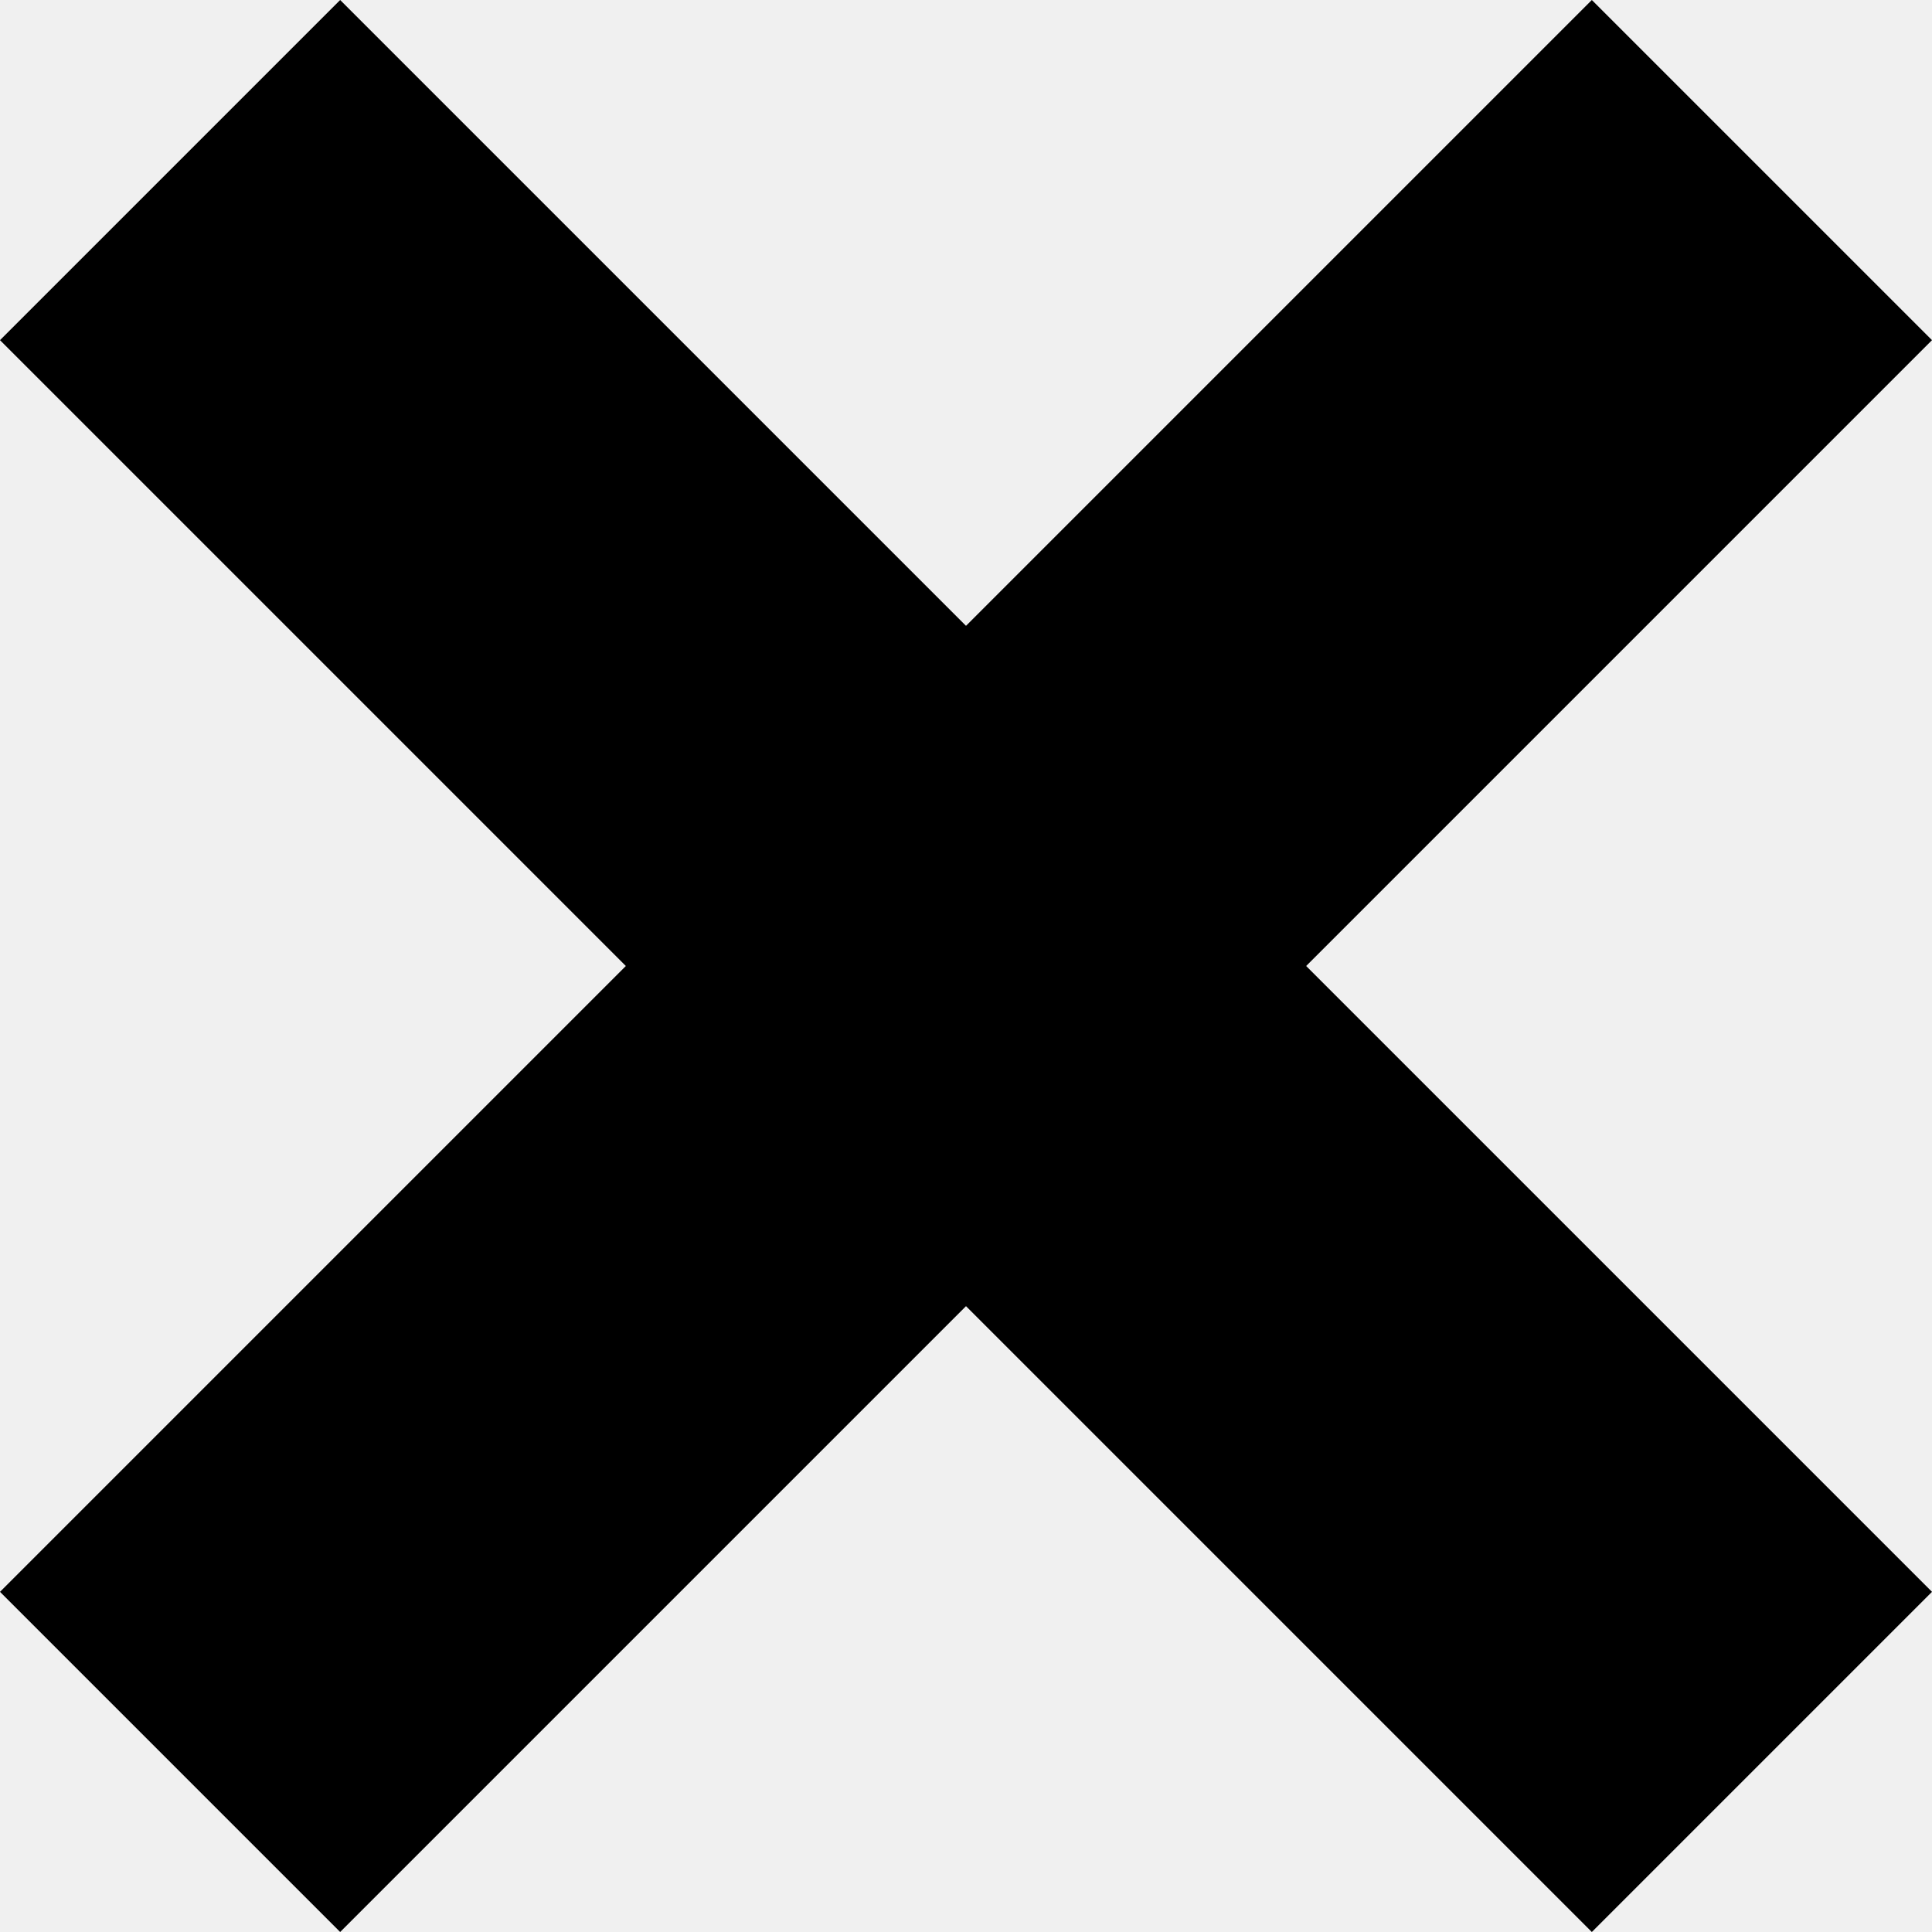
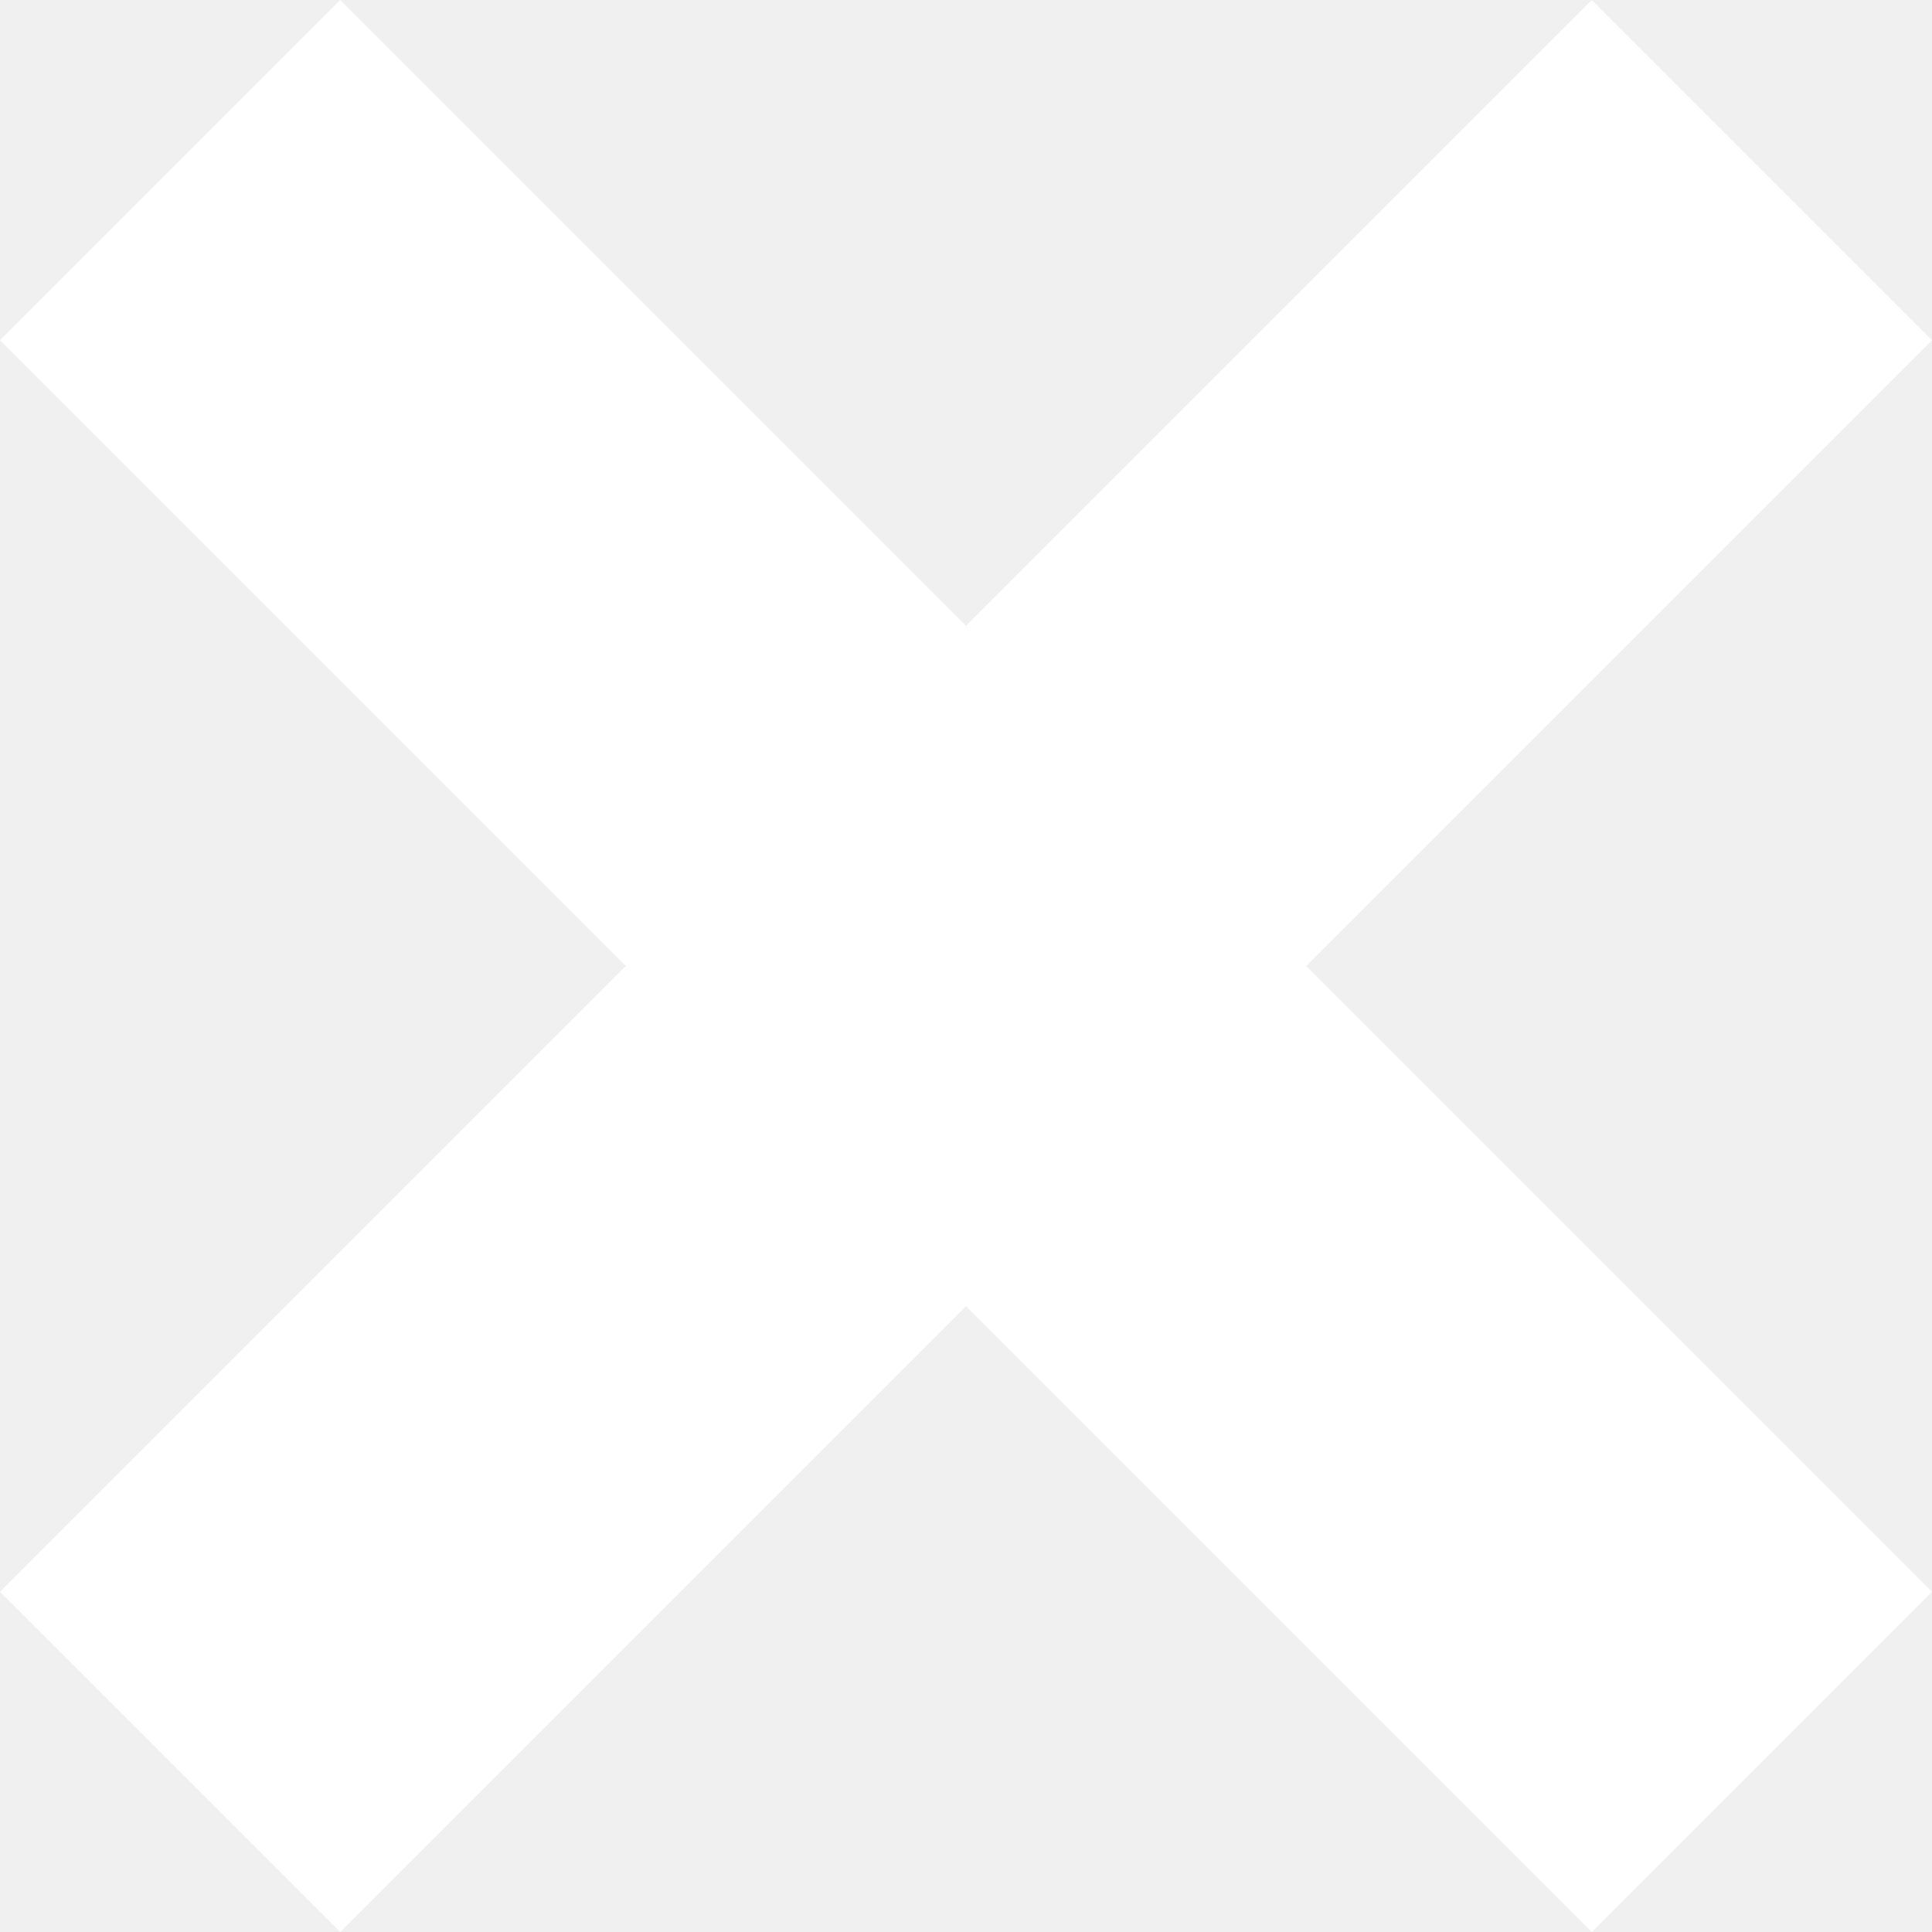
<svg xmlns="http://www.w3.org/2000/svg" version="1.1" id="Layer_1" x="0px" y="0px" width="200px" height="200px" viewBox="0 0 200 200" enable-background="new 0 0 200 200" xml:space="preserve">
-   <polygon points="200,35.213 164.786,0 100,64.786 35.213,-0.001 0,35.213 64.786,100 0,164.786 35.213,200 100,135.213 164.786,200   200,164.786 135.213,100 " />
+   <polygon fill="#FFFFFF" points="200,35.213 164.786,0 100,64.786 35.213,-0.001 0,35.213 64.786,100 0,164.786 35.213,200   100,135.213 164.786,200 200,164.786 135.213,100 " />
</svg>
